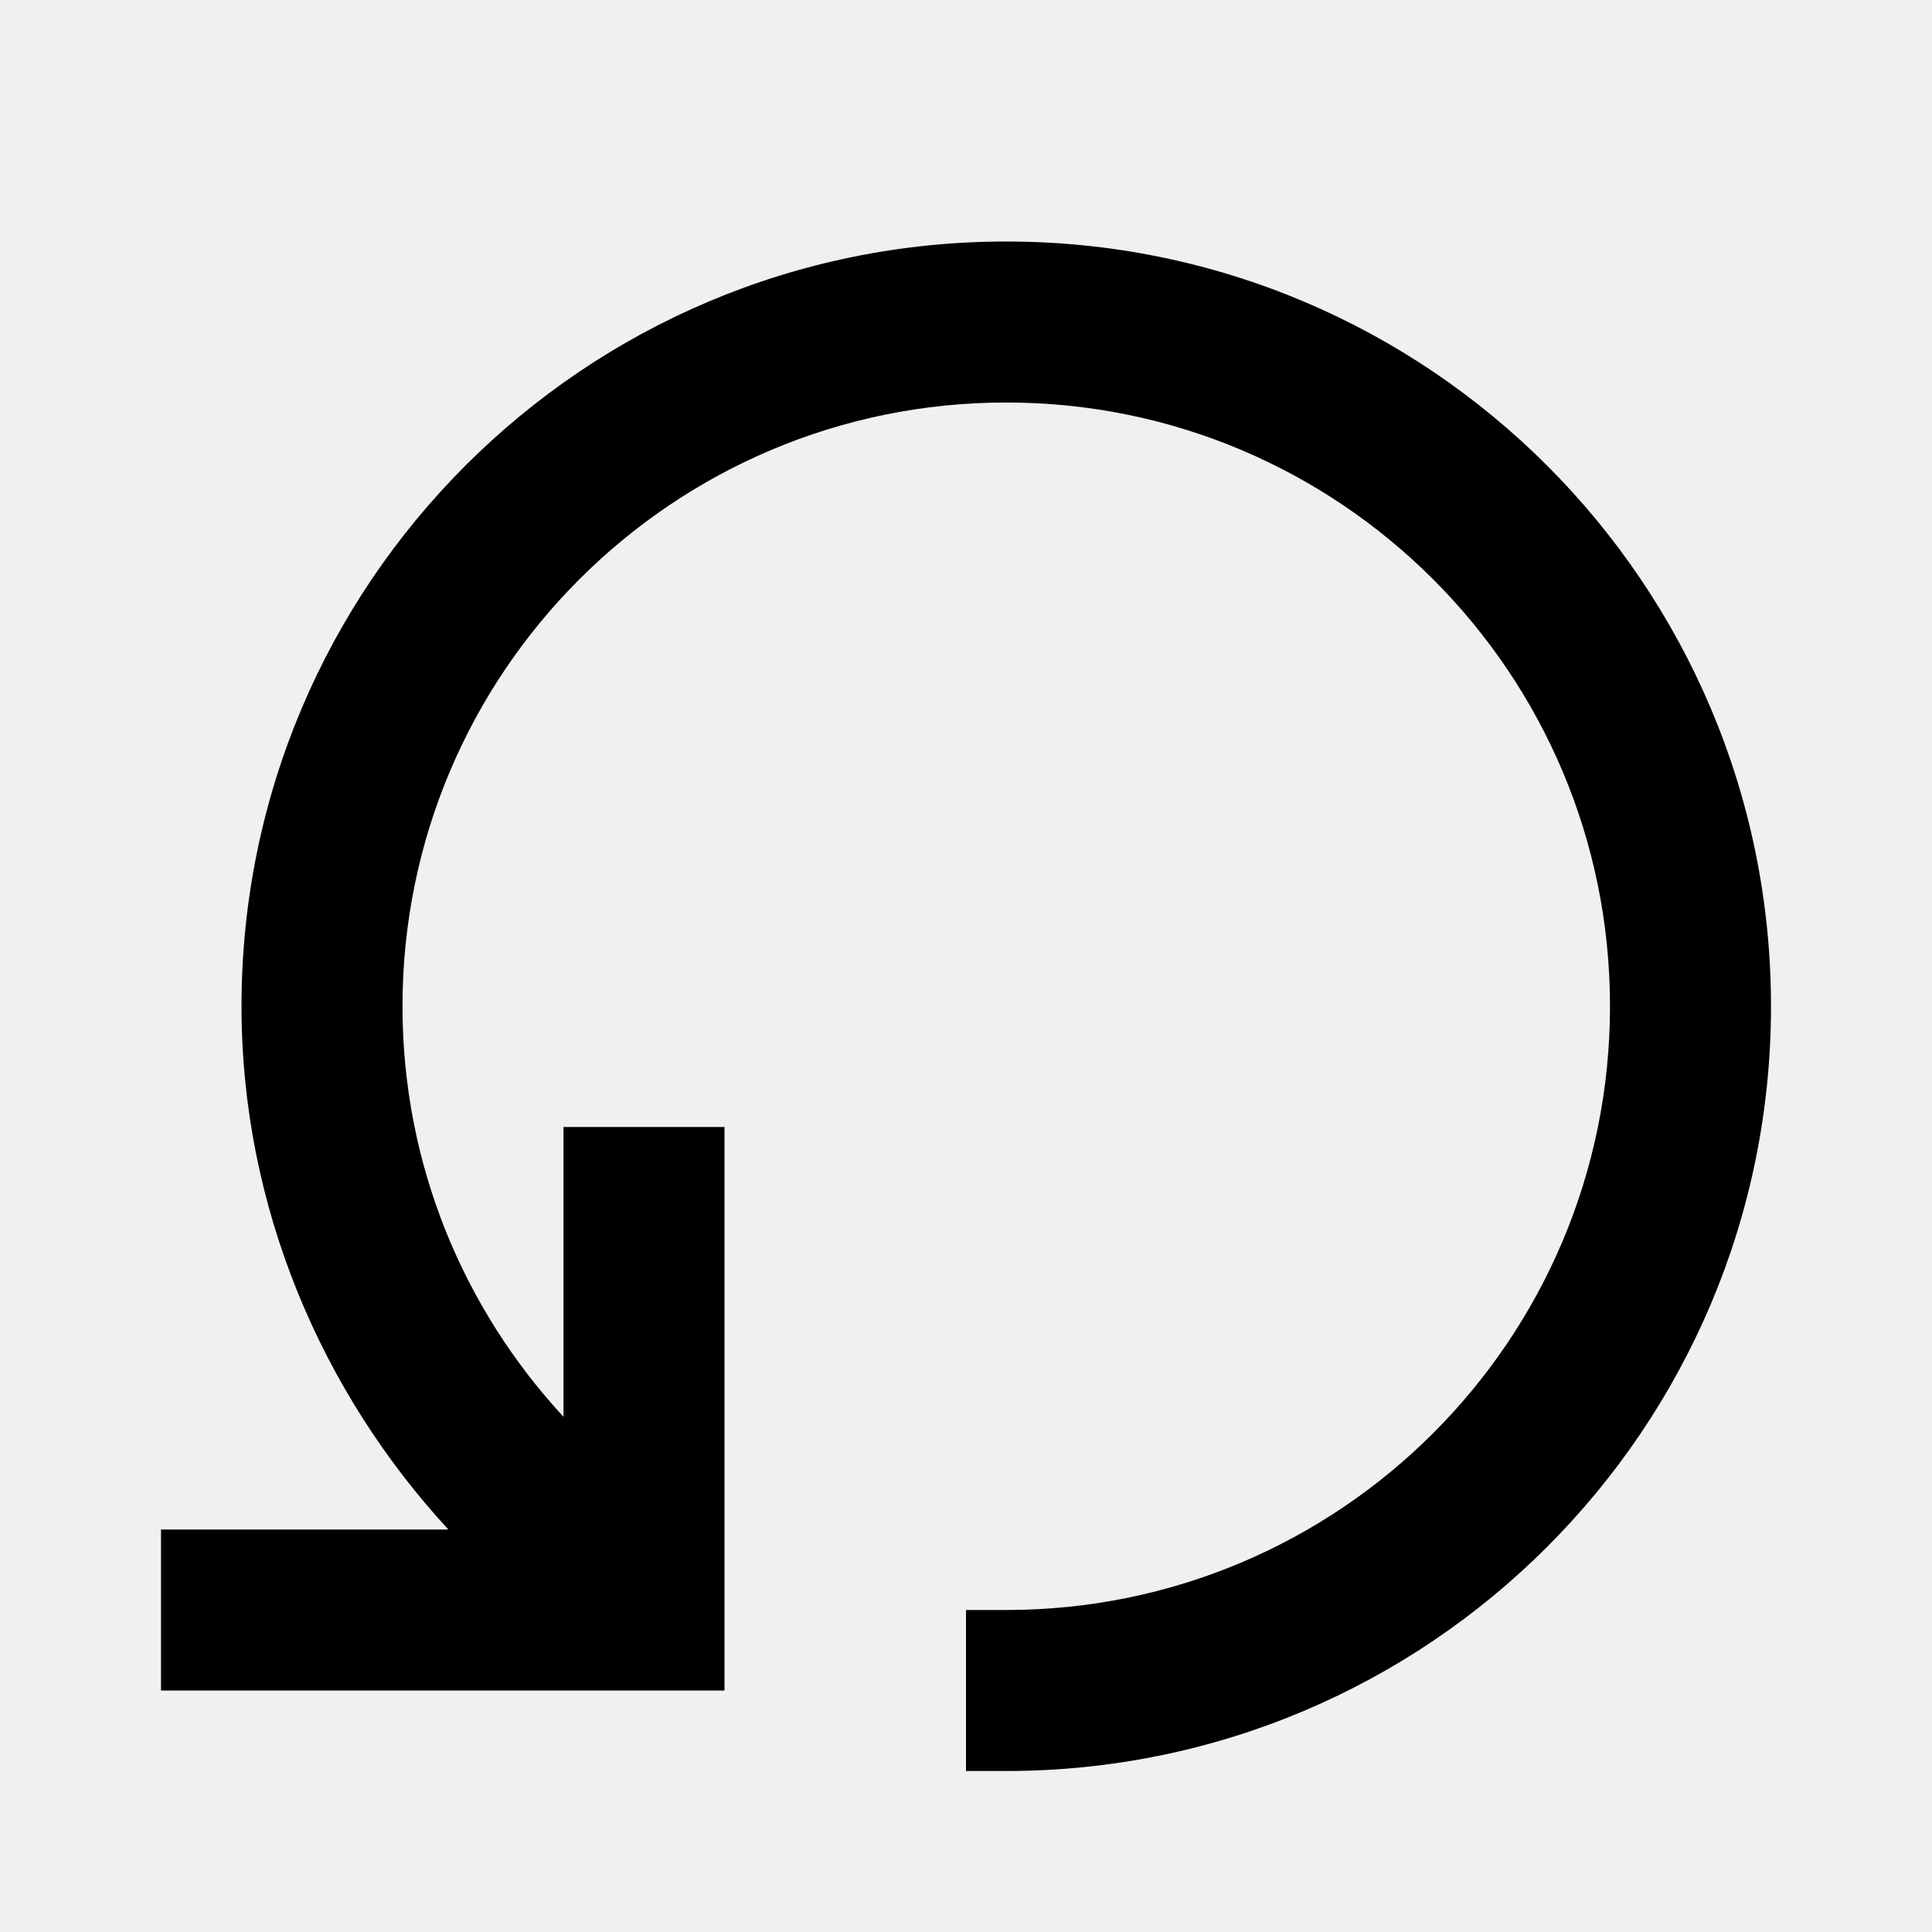
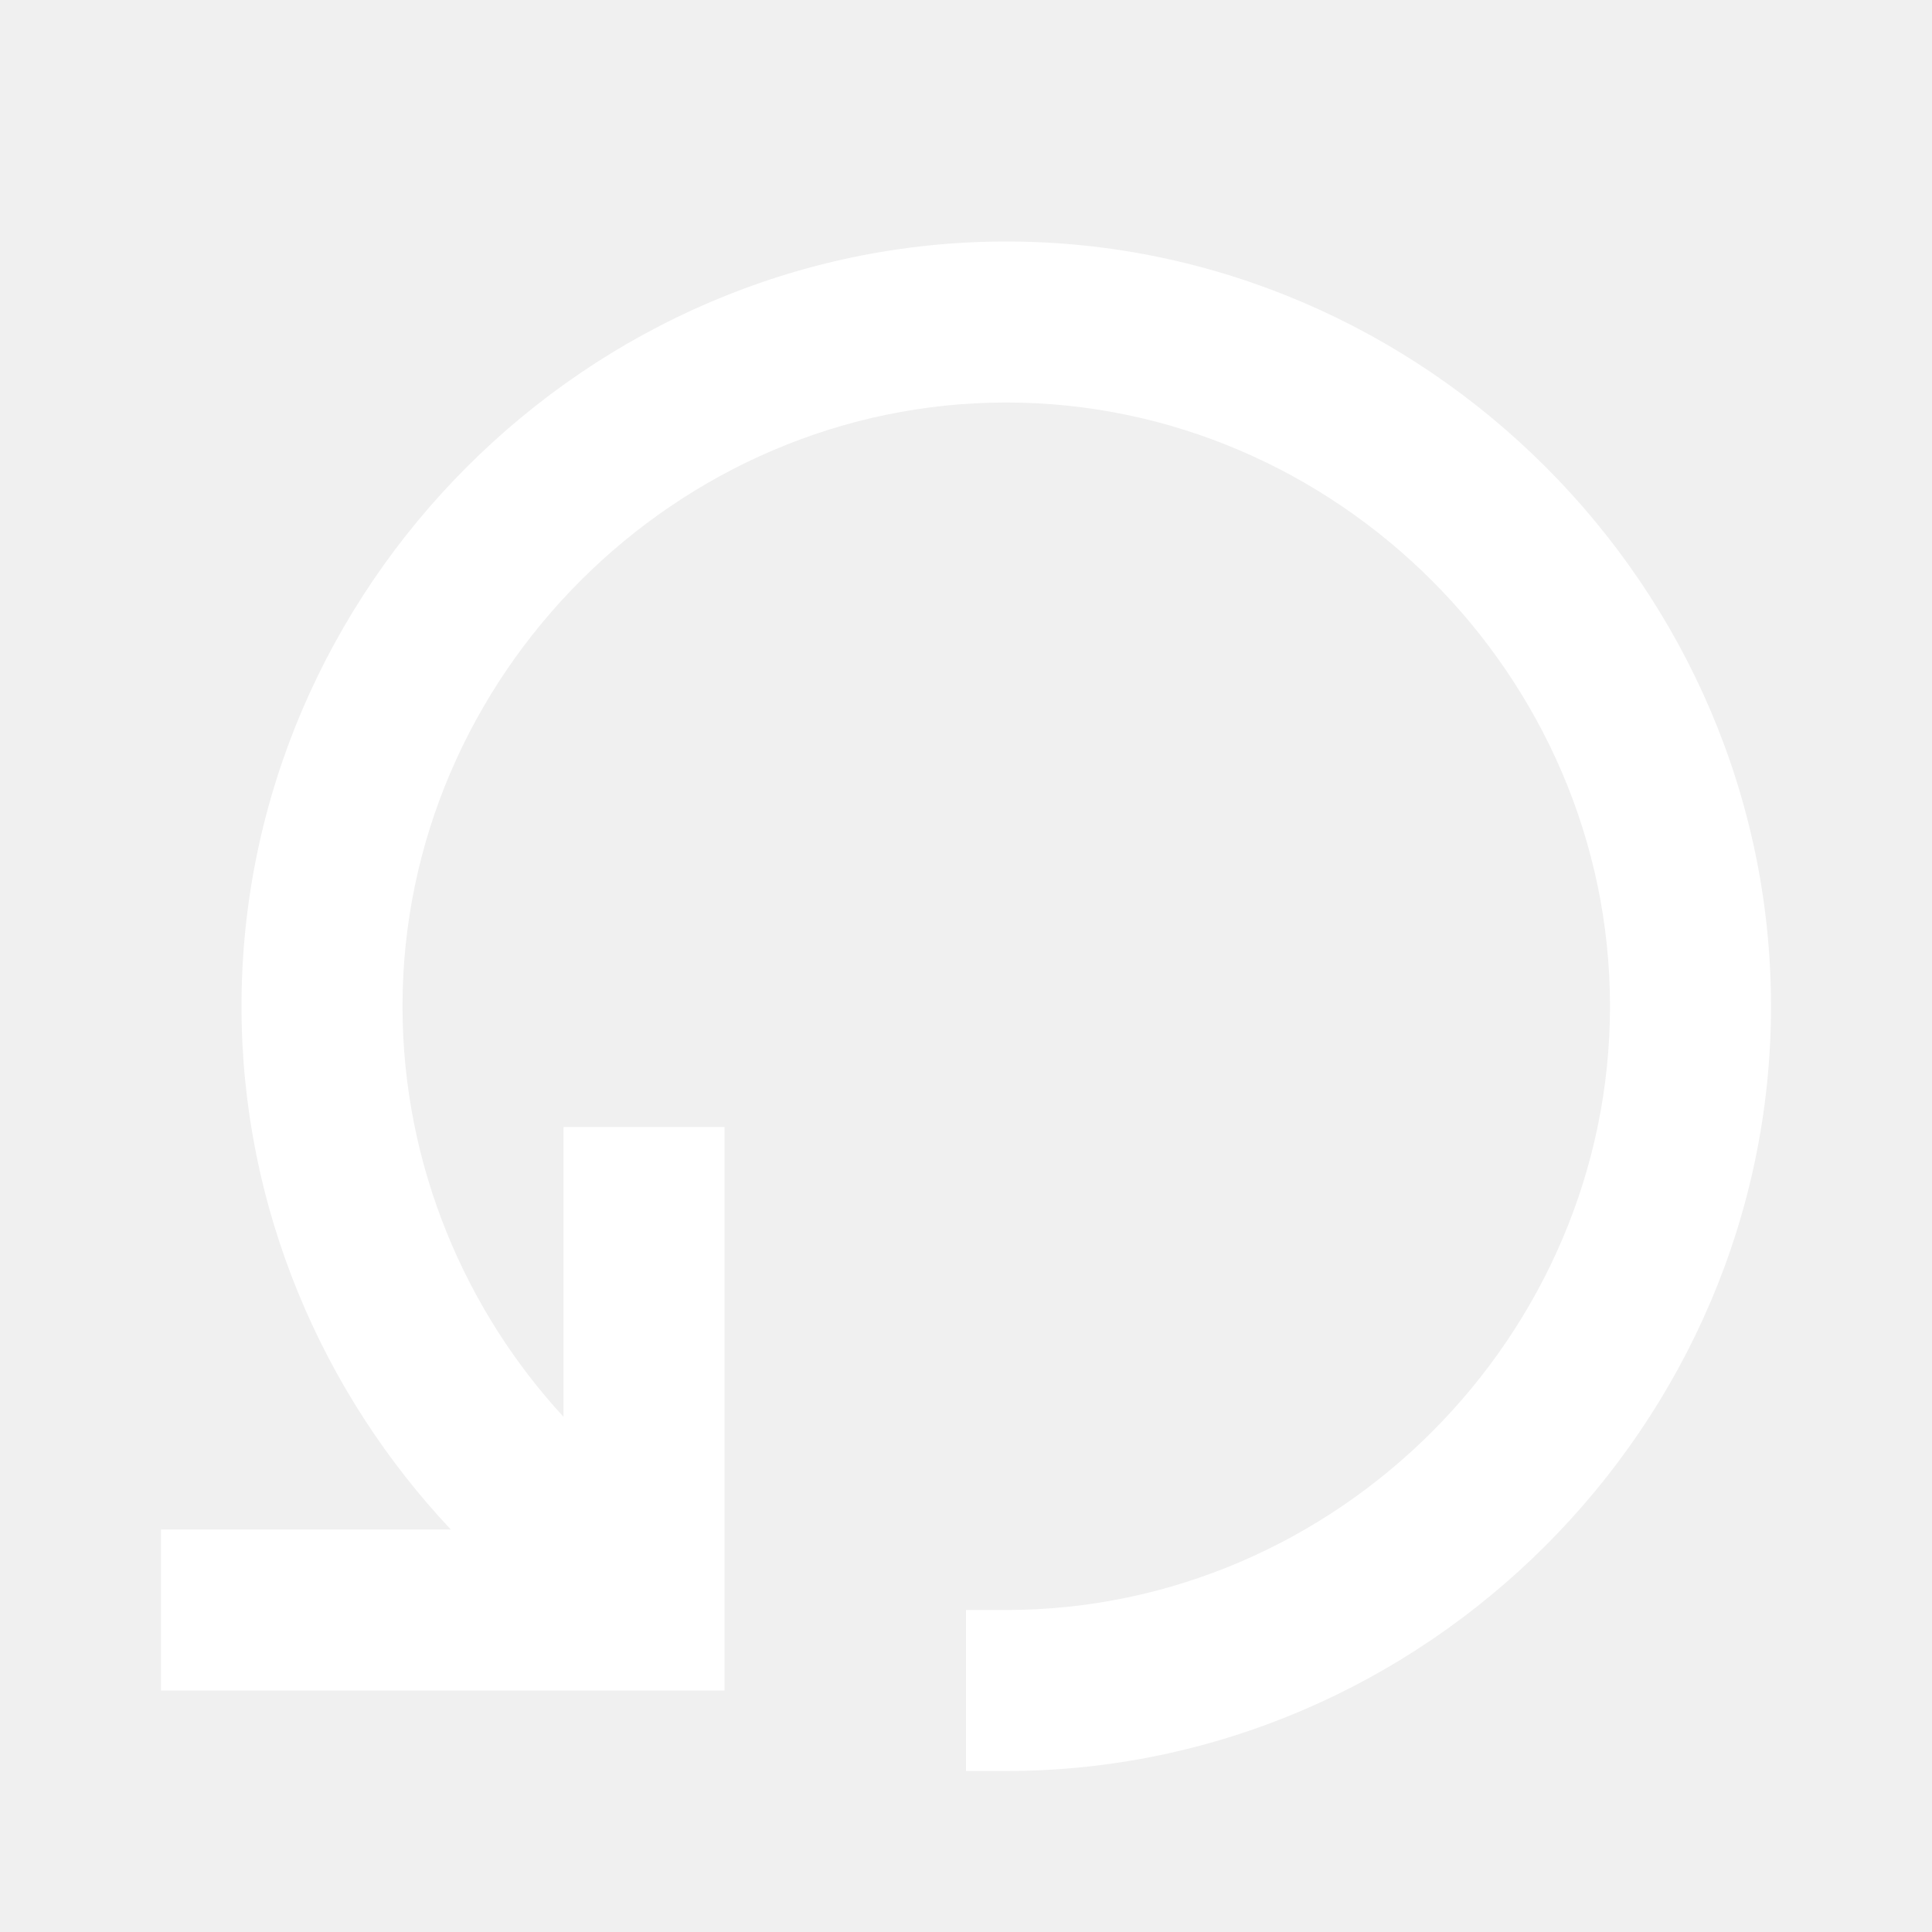
- <svg xmlns="http://www.w3.org/2000/svg" version="1.1" width="24" height="24" viewBox="0 0 24 24">
-   <path d="M9,14V21H2V19H5.57C4,17.3 3,15 3,12.5A9.5,9.5 0 0,1 12.5,3A9.5,9.5 0 0,1 22,12.5A9.5,9.5 0 0,1 12.5,22H12V20H12.5A7.5,7.5 0 0,0 20,12.5A7.5,7.5 0 0,0 12.5,5A7.5,7.5 0 0,0 5,12.5C5,14.47 5.76,16.26 7,17.6V14H9Z" />
+ <svg xmlns="http://www.w3.org/2000/svg" version="1.1" id="Ebene_1" x="0px" y="0px" viewBox="0 0 24 24" style="enable-background:new 0 0 24 24;" xml:space="preserve">
+   <style type="text/css">
+ 	.st0{fill:#FFFFFF;}
+ </style>
+   <path class="st0" d="M9,14v7H2v-2h3.6C4,17.3,3,15,3,12.5C3,7.3,7.3,3,12.5,3S22,7.3,22,12.5S17.7,22,12.5,22H12v-2h0.5  c4.1,0,7.5-3.4,7.5-7.5S16.6,5,12.5,5S5,8.4,5,12.5c0,2,0.8,3.8,2,5.1V14H9z" />
</svg>
